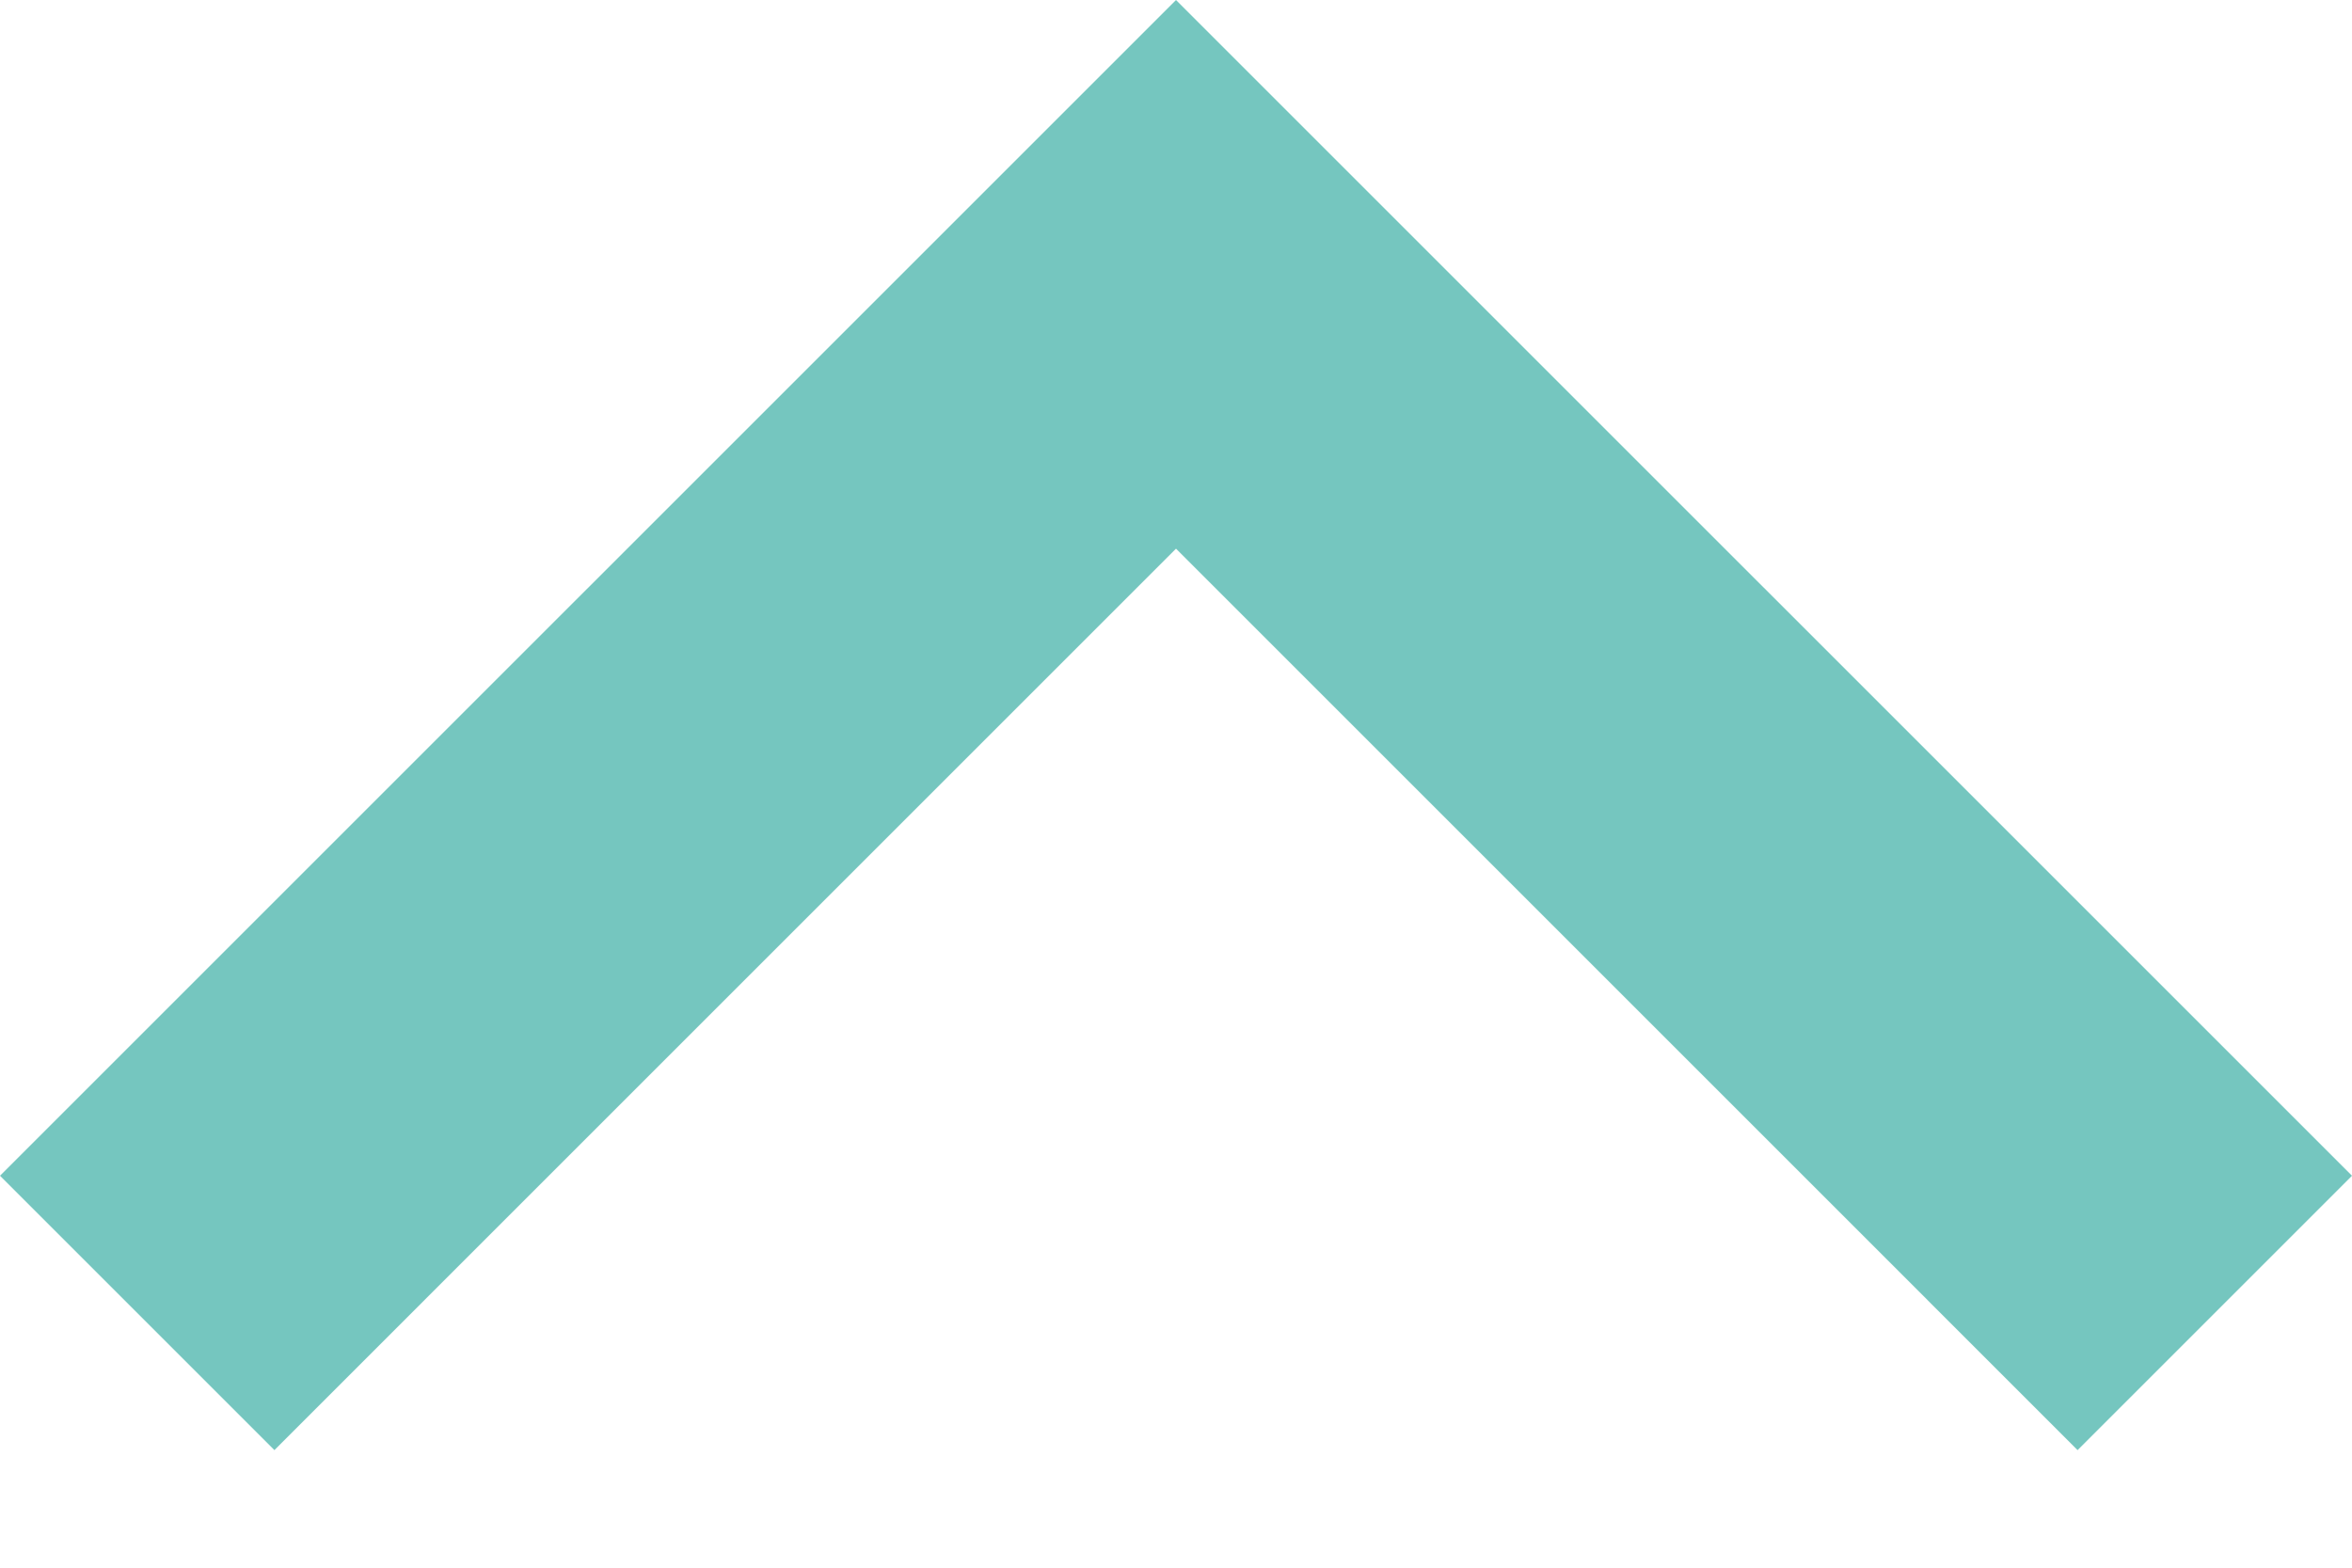
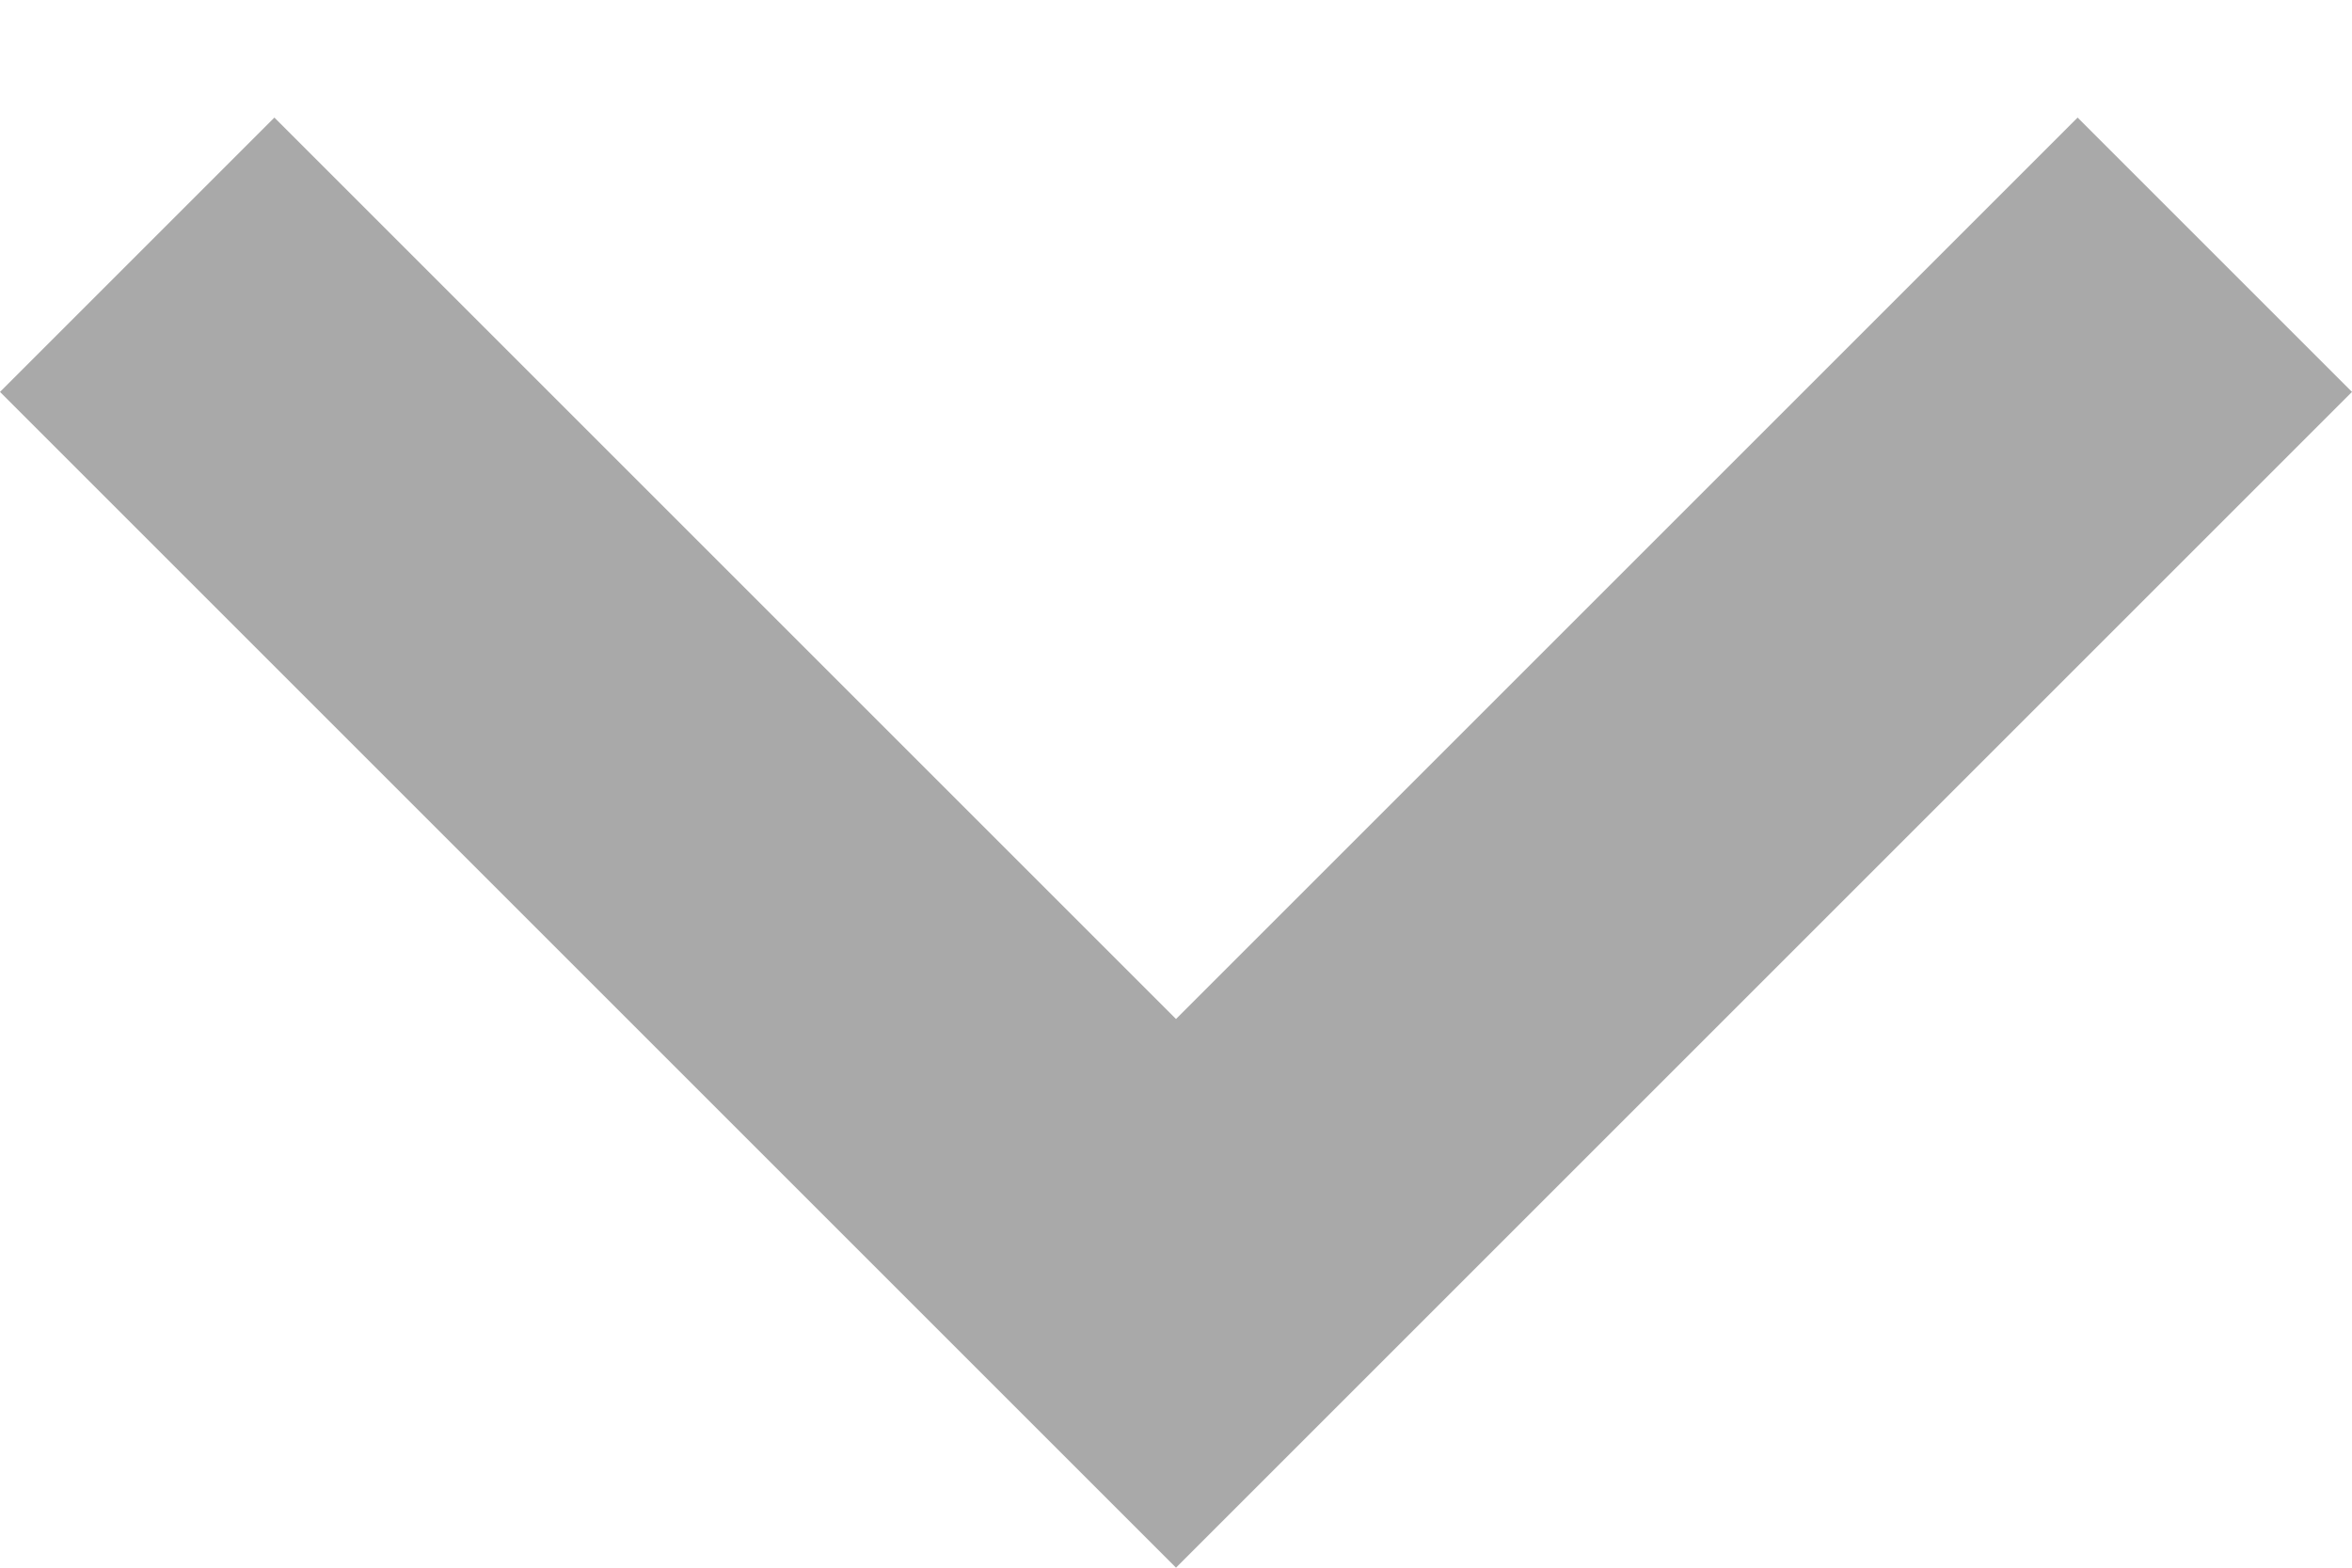
- <svg xmlns="http://www.w3.org/2000/svg" width="12" height="8" viewBox="0 0 12 8" fill="none">
-   <path opacity="0.54" fill-rule="evenodd" clip-rule="evenodd" d="M1.4 7.4L-6.11959e-08 6L6 2.40564e-05L12 6L10.6 7.4L6 2.8L1.4 7.4Z" fill="#009688" />
+ <svg xmlns="http://www.w3.org/2000/svg" width="12" height="8" viewBox="0 0 12 8" fill="#616161" opacity="0.54">
+   <path fill-rule="evenodd" clip-rule="evenodd" d="M10.6 0.6L12 2L6 8L-6.11959e-08 2L1.4 0.6L6 5.2L10.6 0.6Z" />
</svg>
